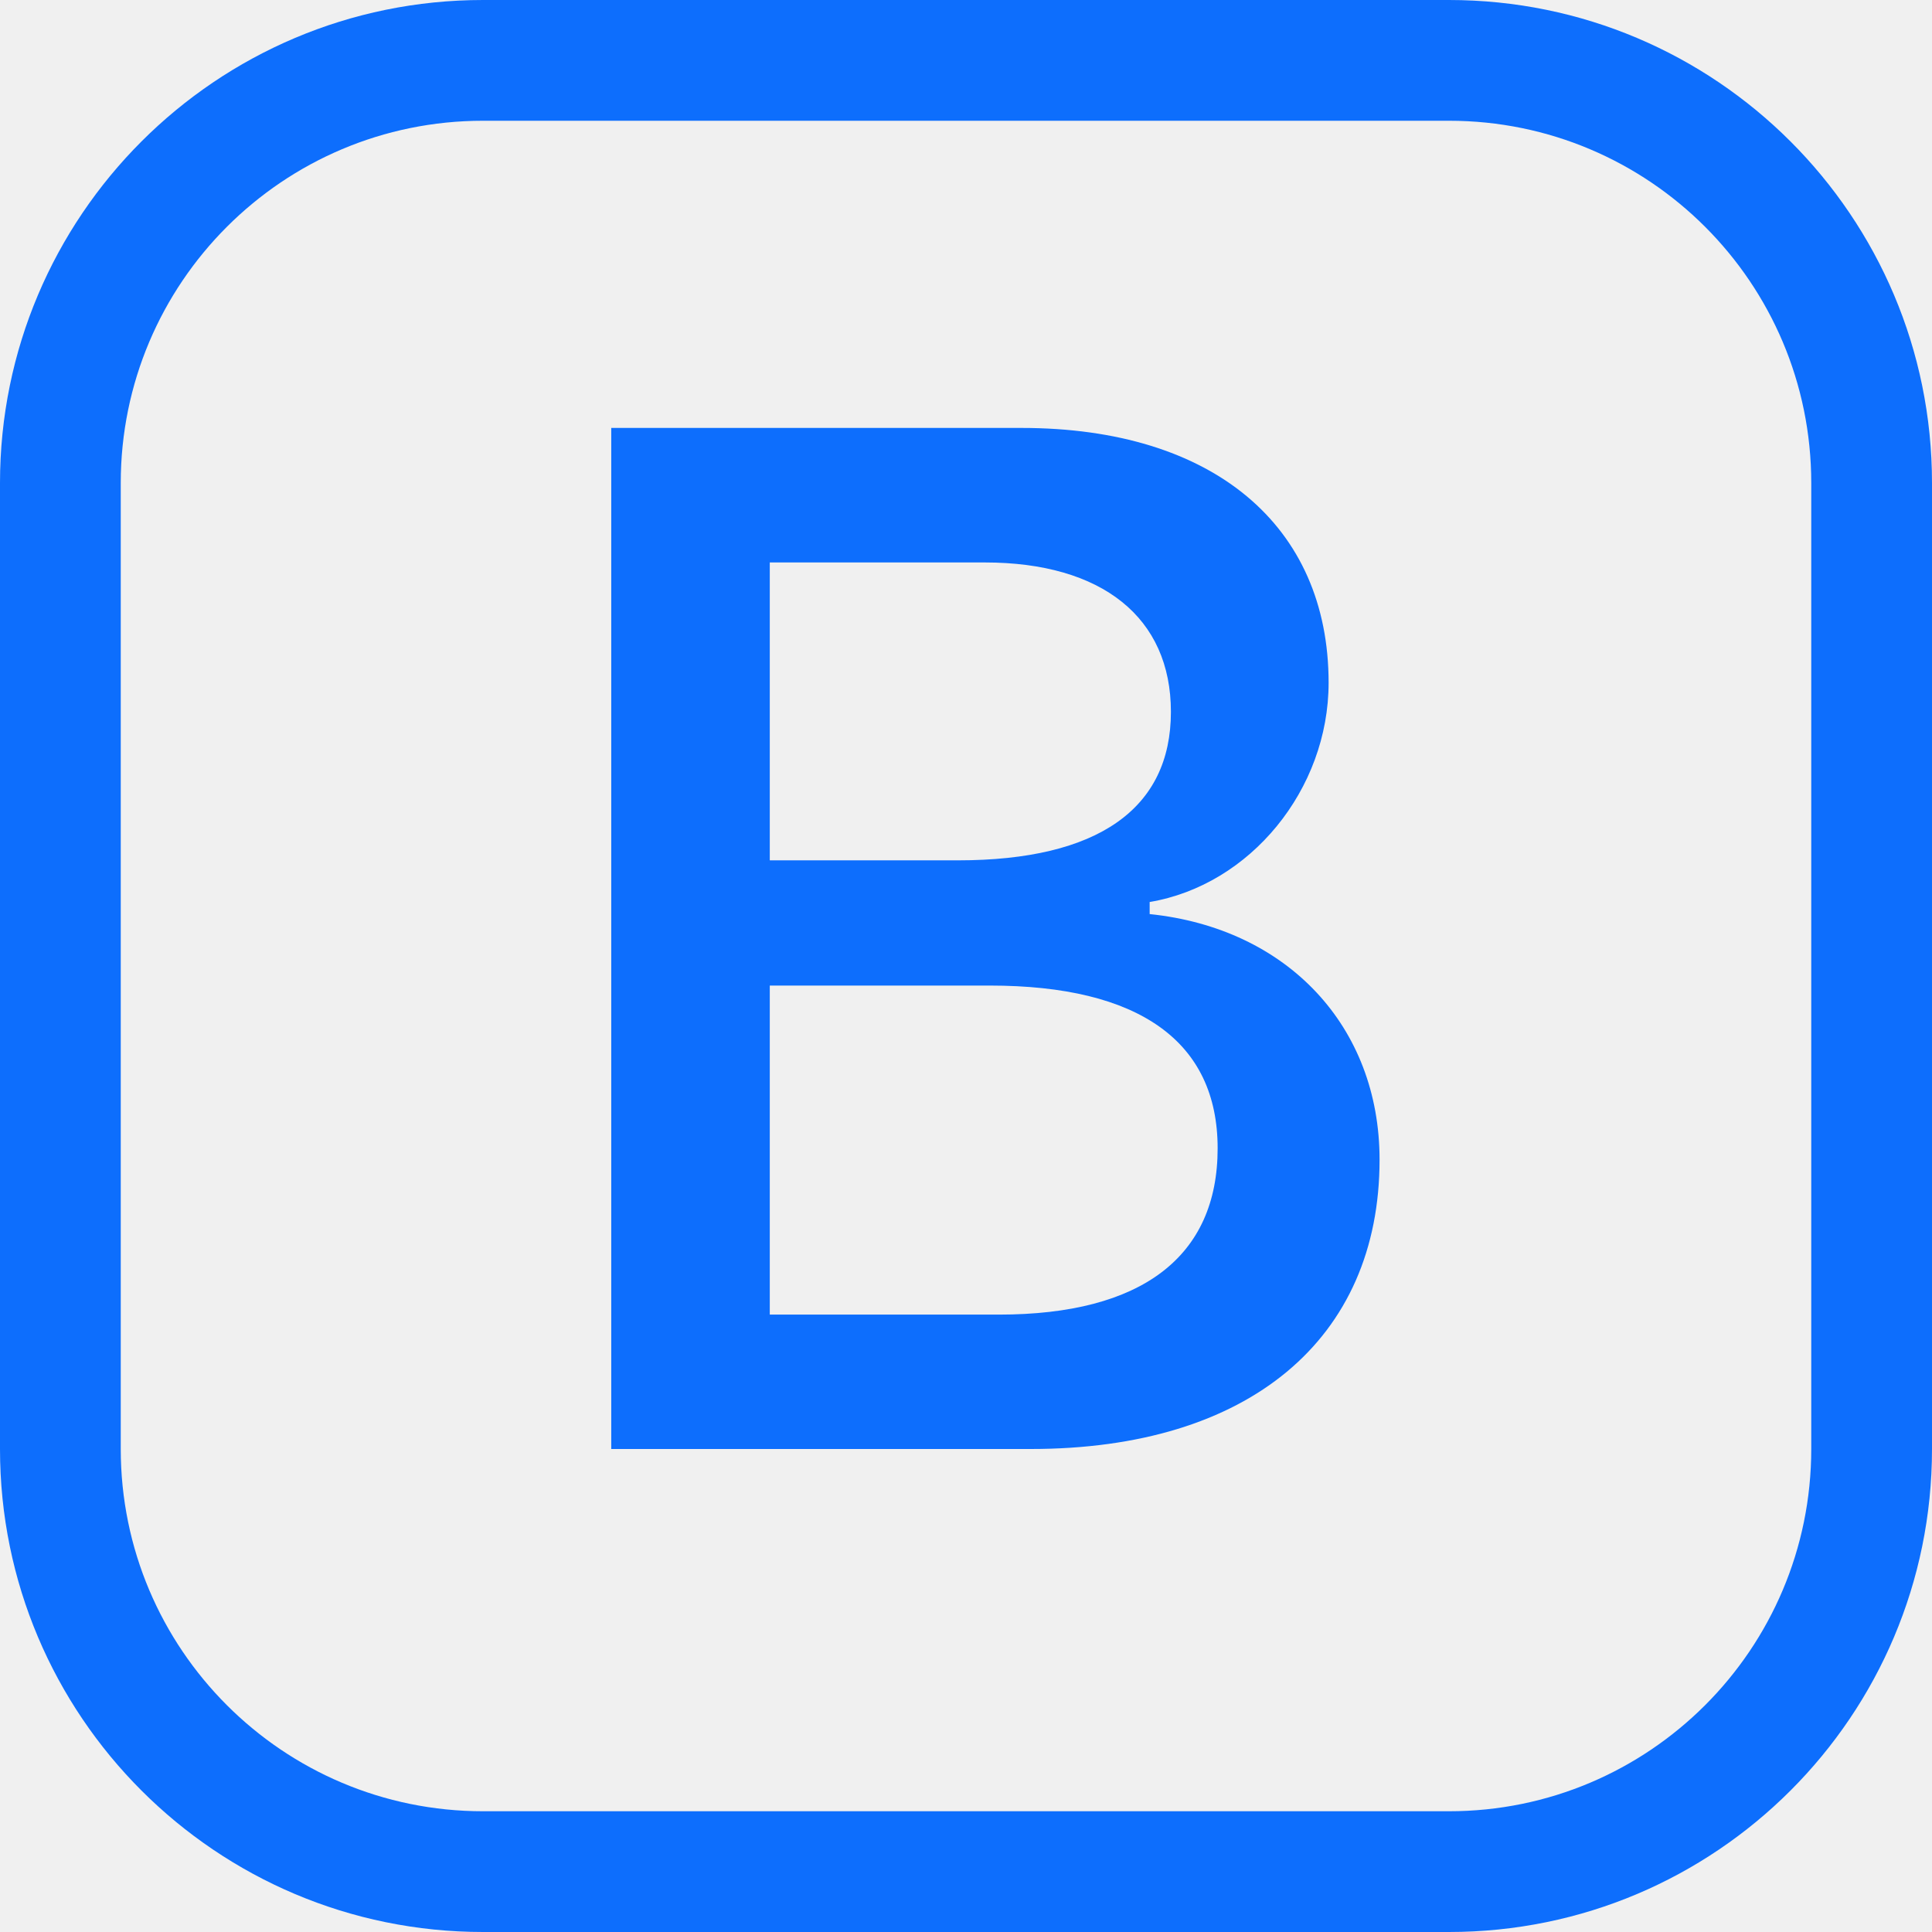
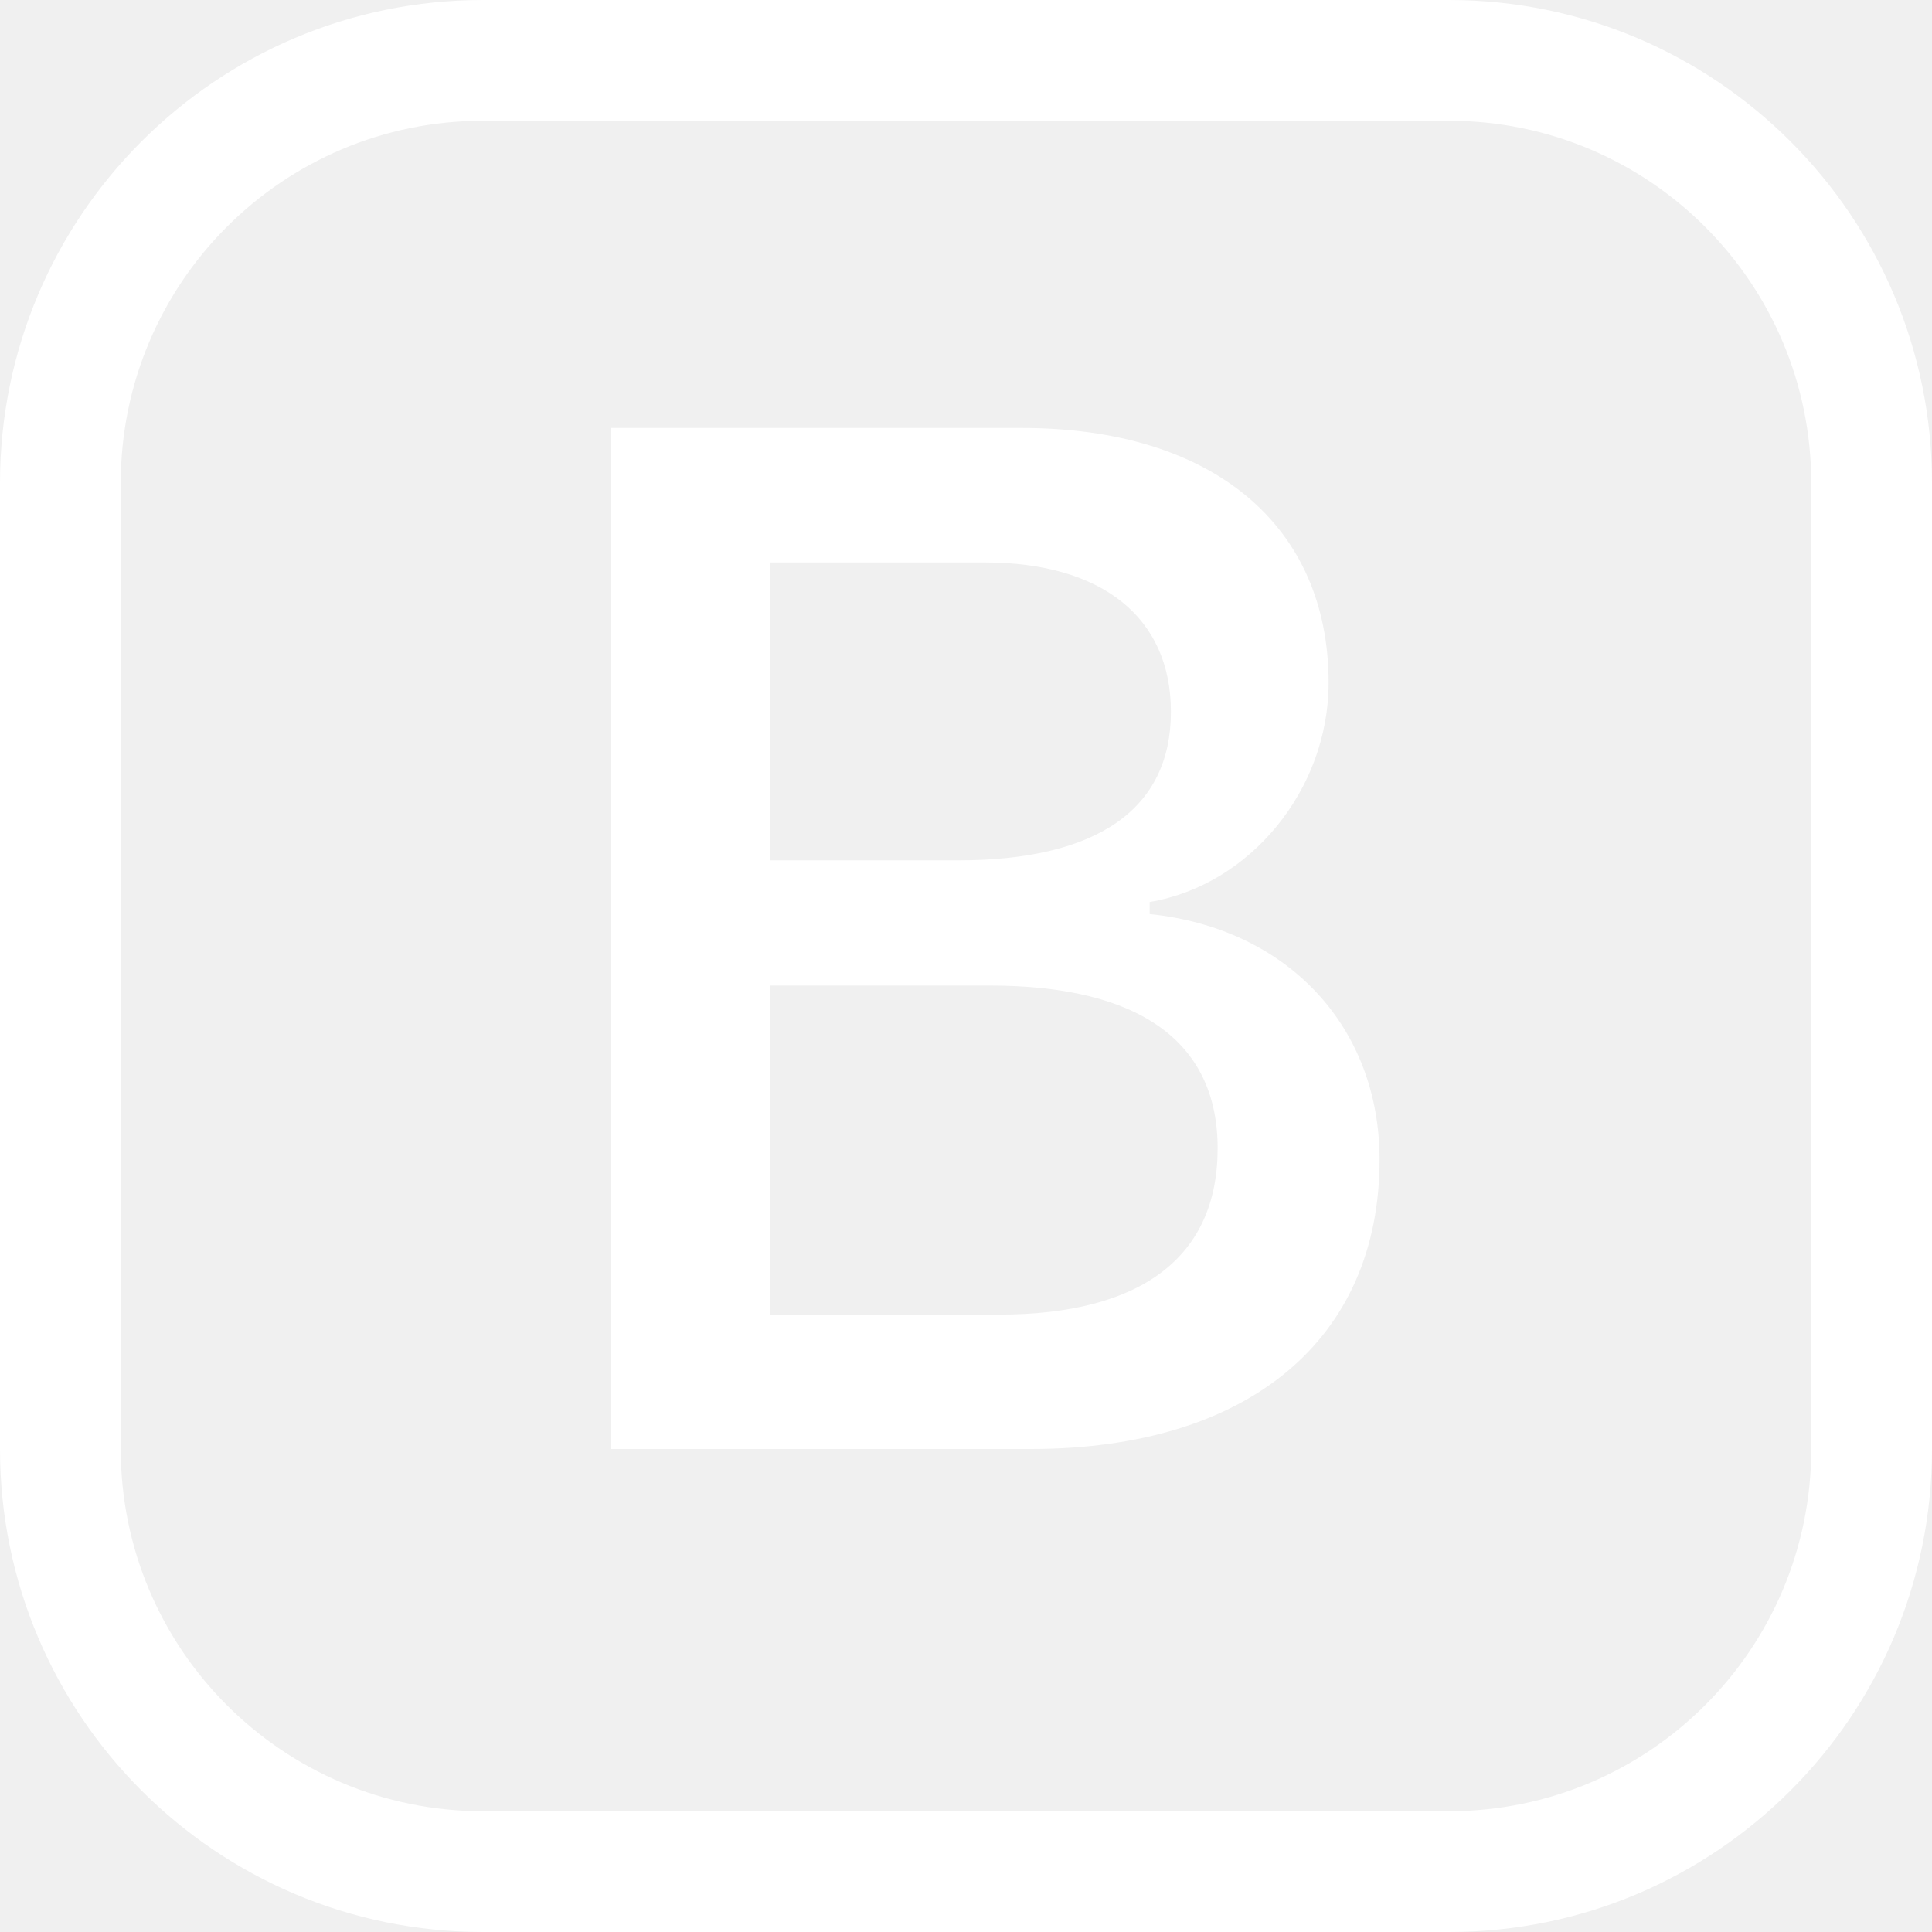
- <svg xmlns="http://www.w3.org/2000/svg" width="16" height="16" fill="#0d6efd" class="bi bi-bootstrap" viewBox="0 0 16 16" style="background-color:#ffffff;">
+ <svg xmlns="http://www.w3.org/2000/svg" width="16" height="16" fill="#ffffff" class="bi bi-bootstrap" viewBox="0 0 16 16" style="background-color:#580742;">
  <path d="M5.062 12h3.475c1.804 0 2.888-.908 2.888-2.396 0-1.102-.761-1.916-1.904-2.034v-.1c.832-.14 1.482-.93 1.482-1.816 0-1.3-.955-2.11-2.542-2.11H5.062V12zm1.313-4.875V4.658h1.78c.973 0 1.542.457 1.542 1.237 0 .802-.604 1.23-1.764 1.23H6.375zm0 3.762V8.162h1.822c1.236 0 1.887.463 1.887 1.348 0 .896-.627 1.377-1.811 1.377H6.375z" />
  <path d="M0 4a4 4 0 0 1 4-4h8a4 4 0 0 1 4 4v8a4 4 0 0 1-4 4H4a4 4 0 0 1-4-4V4zm4-3a3 3 0 0 0-3 3v8a3 3 0 0 0 3 3h8a3 3 0 0 0 3-3V4a3 3 0 0 0-3-3H4z" />
</svg>
